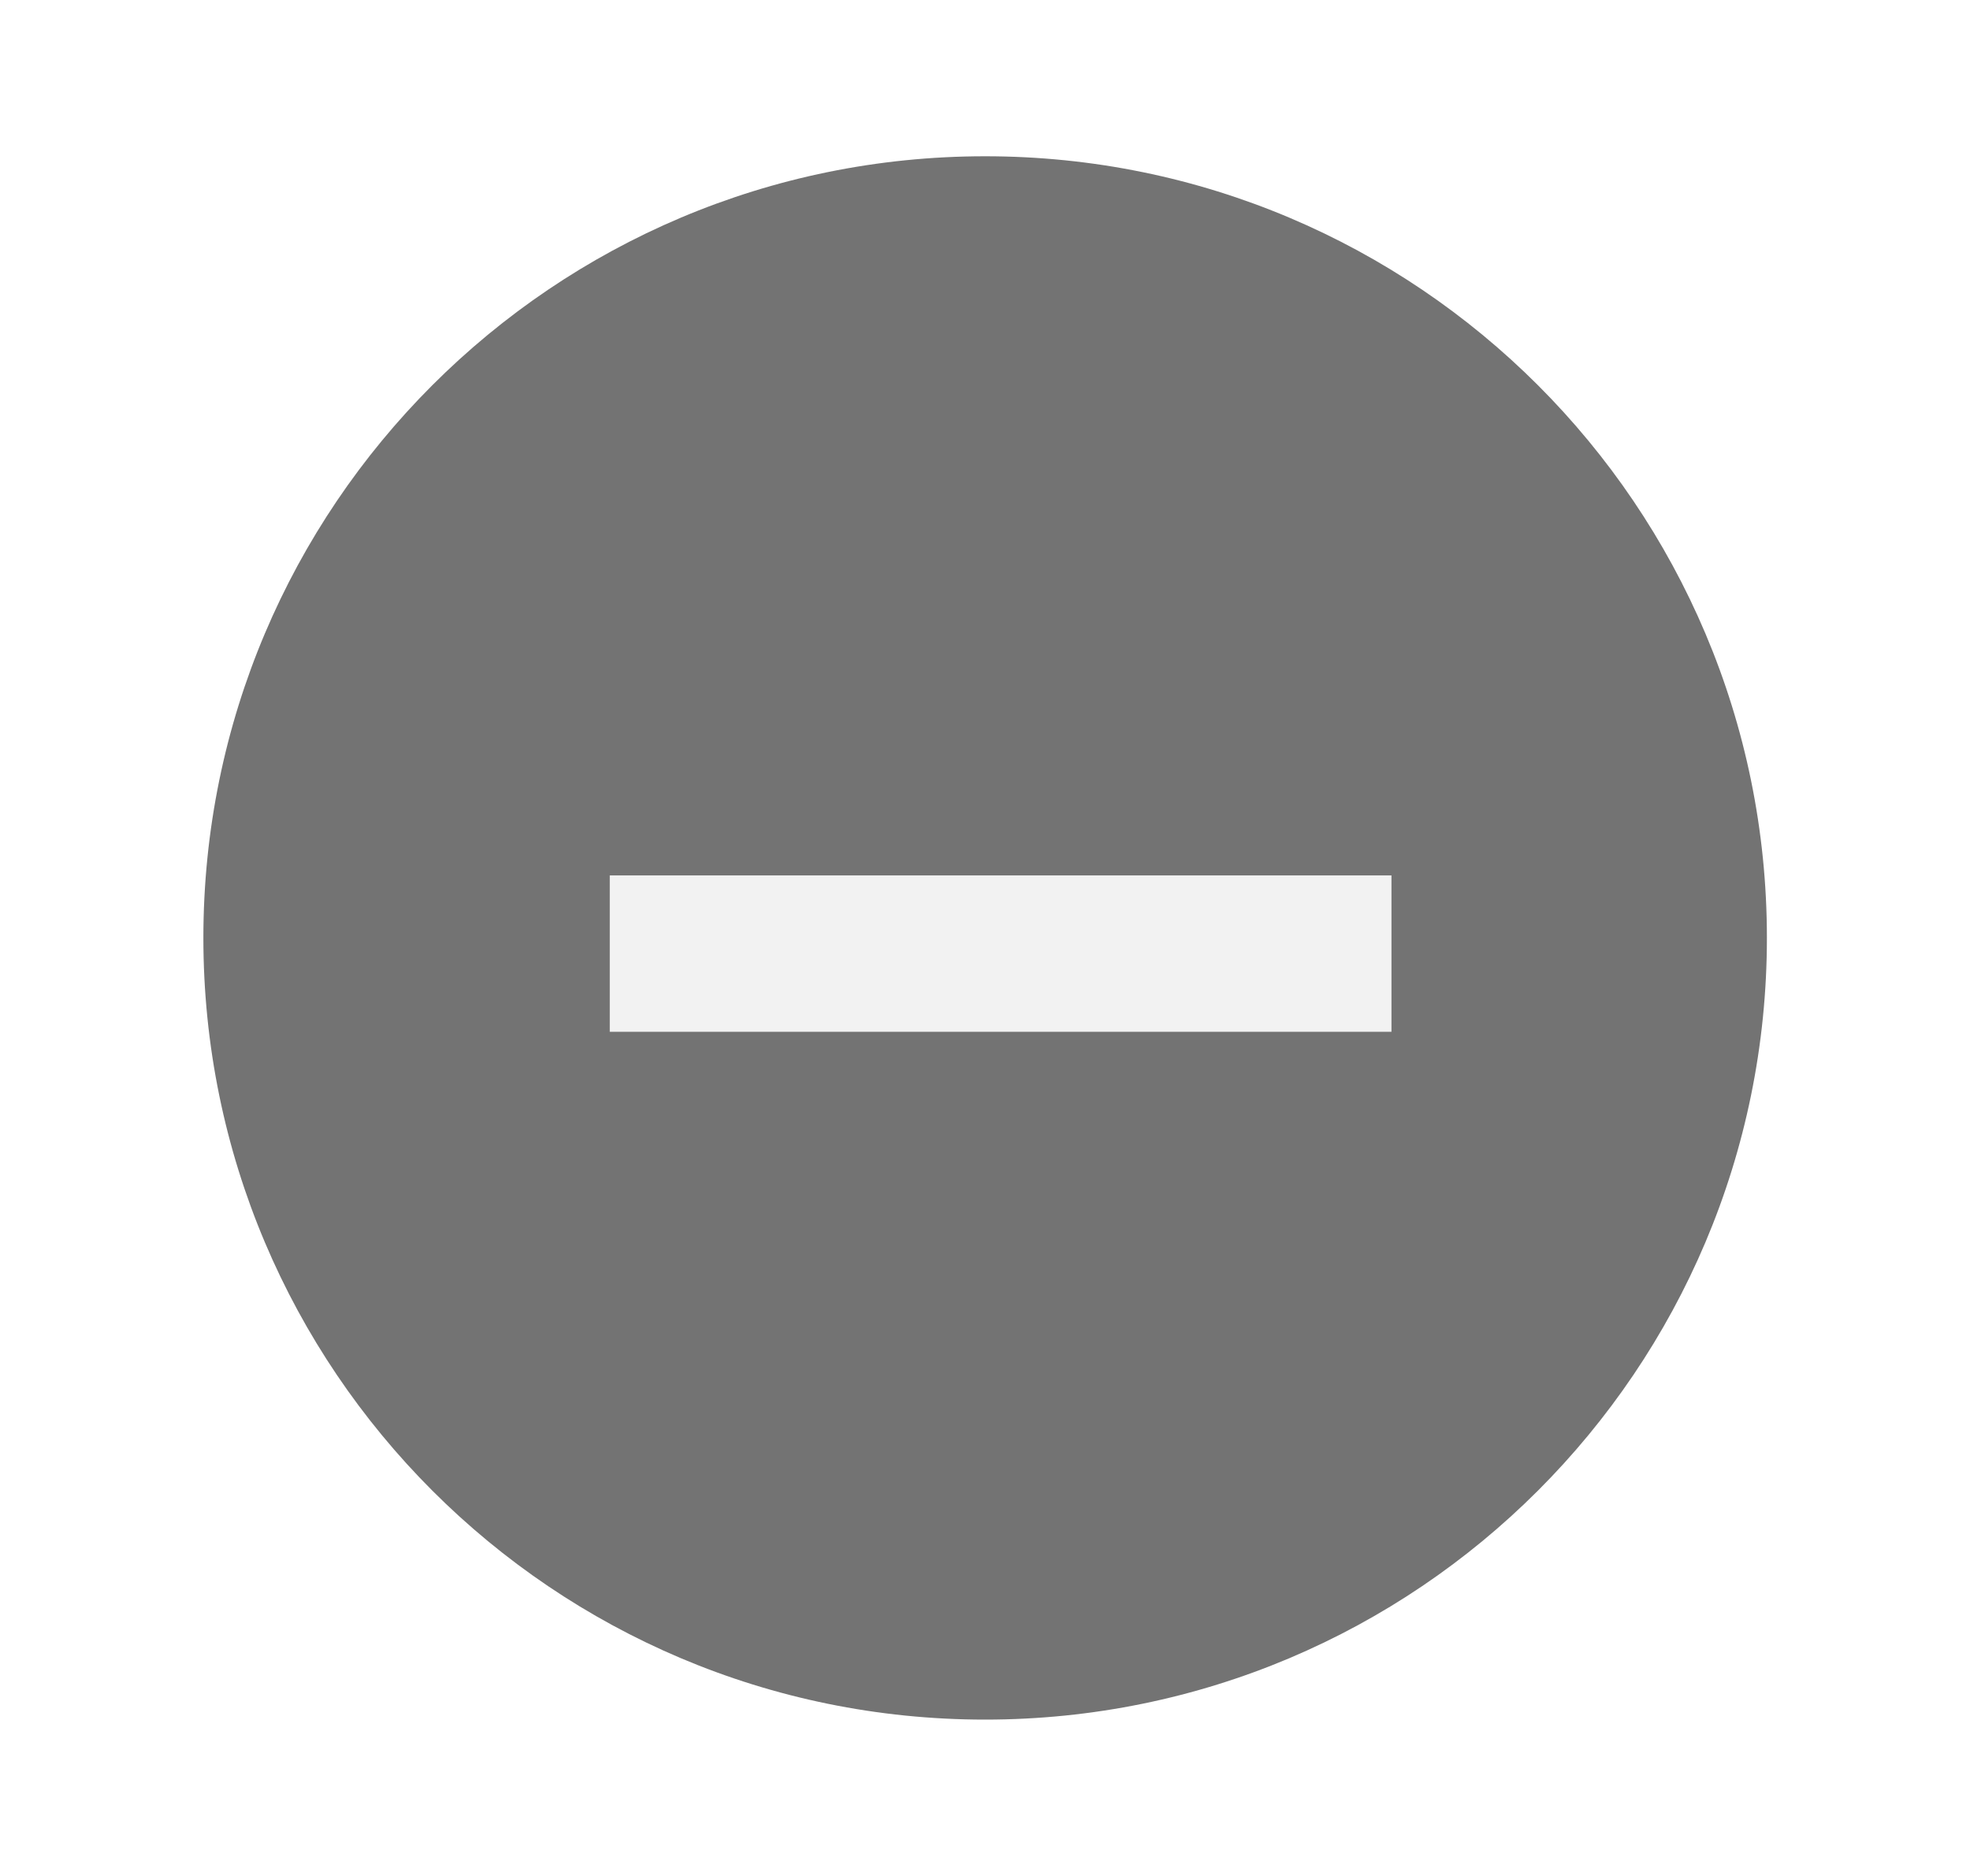
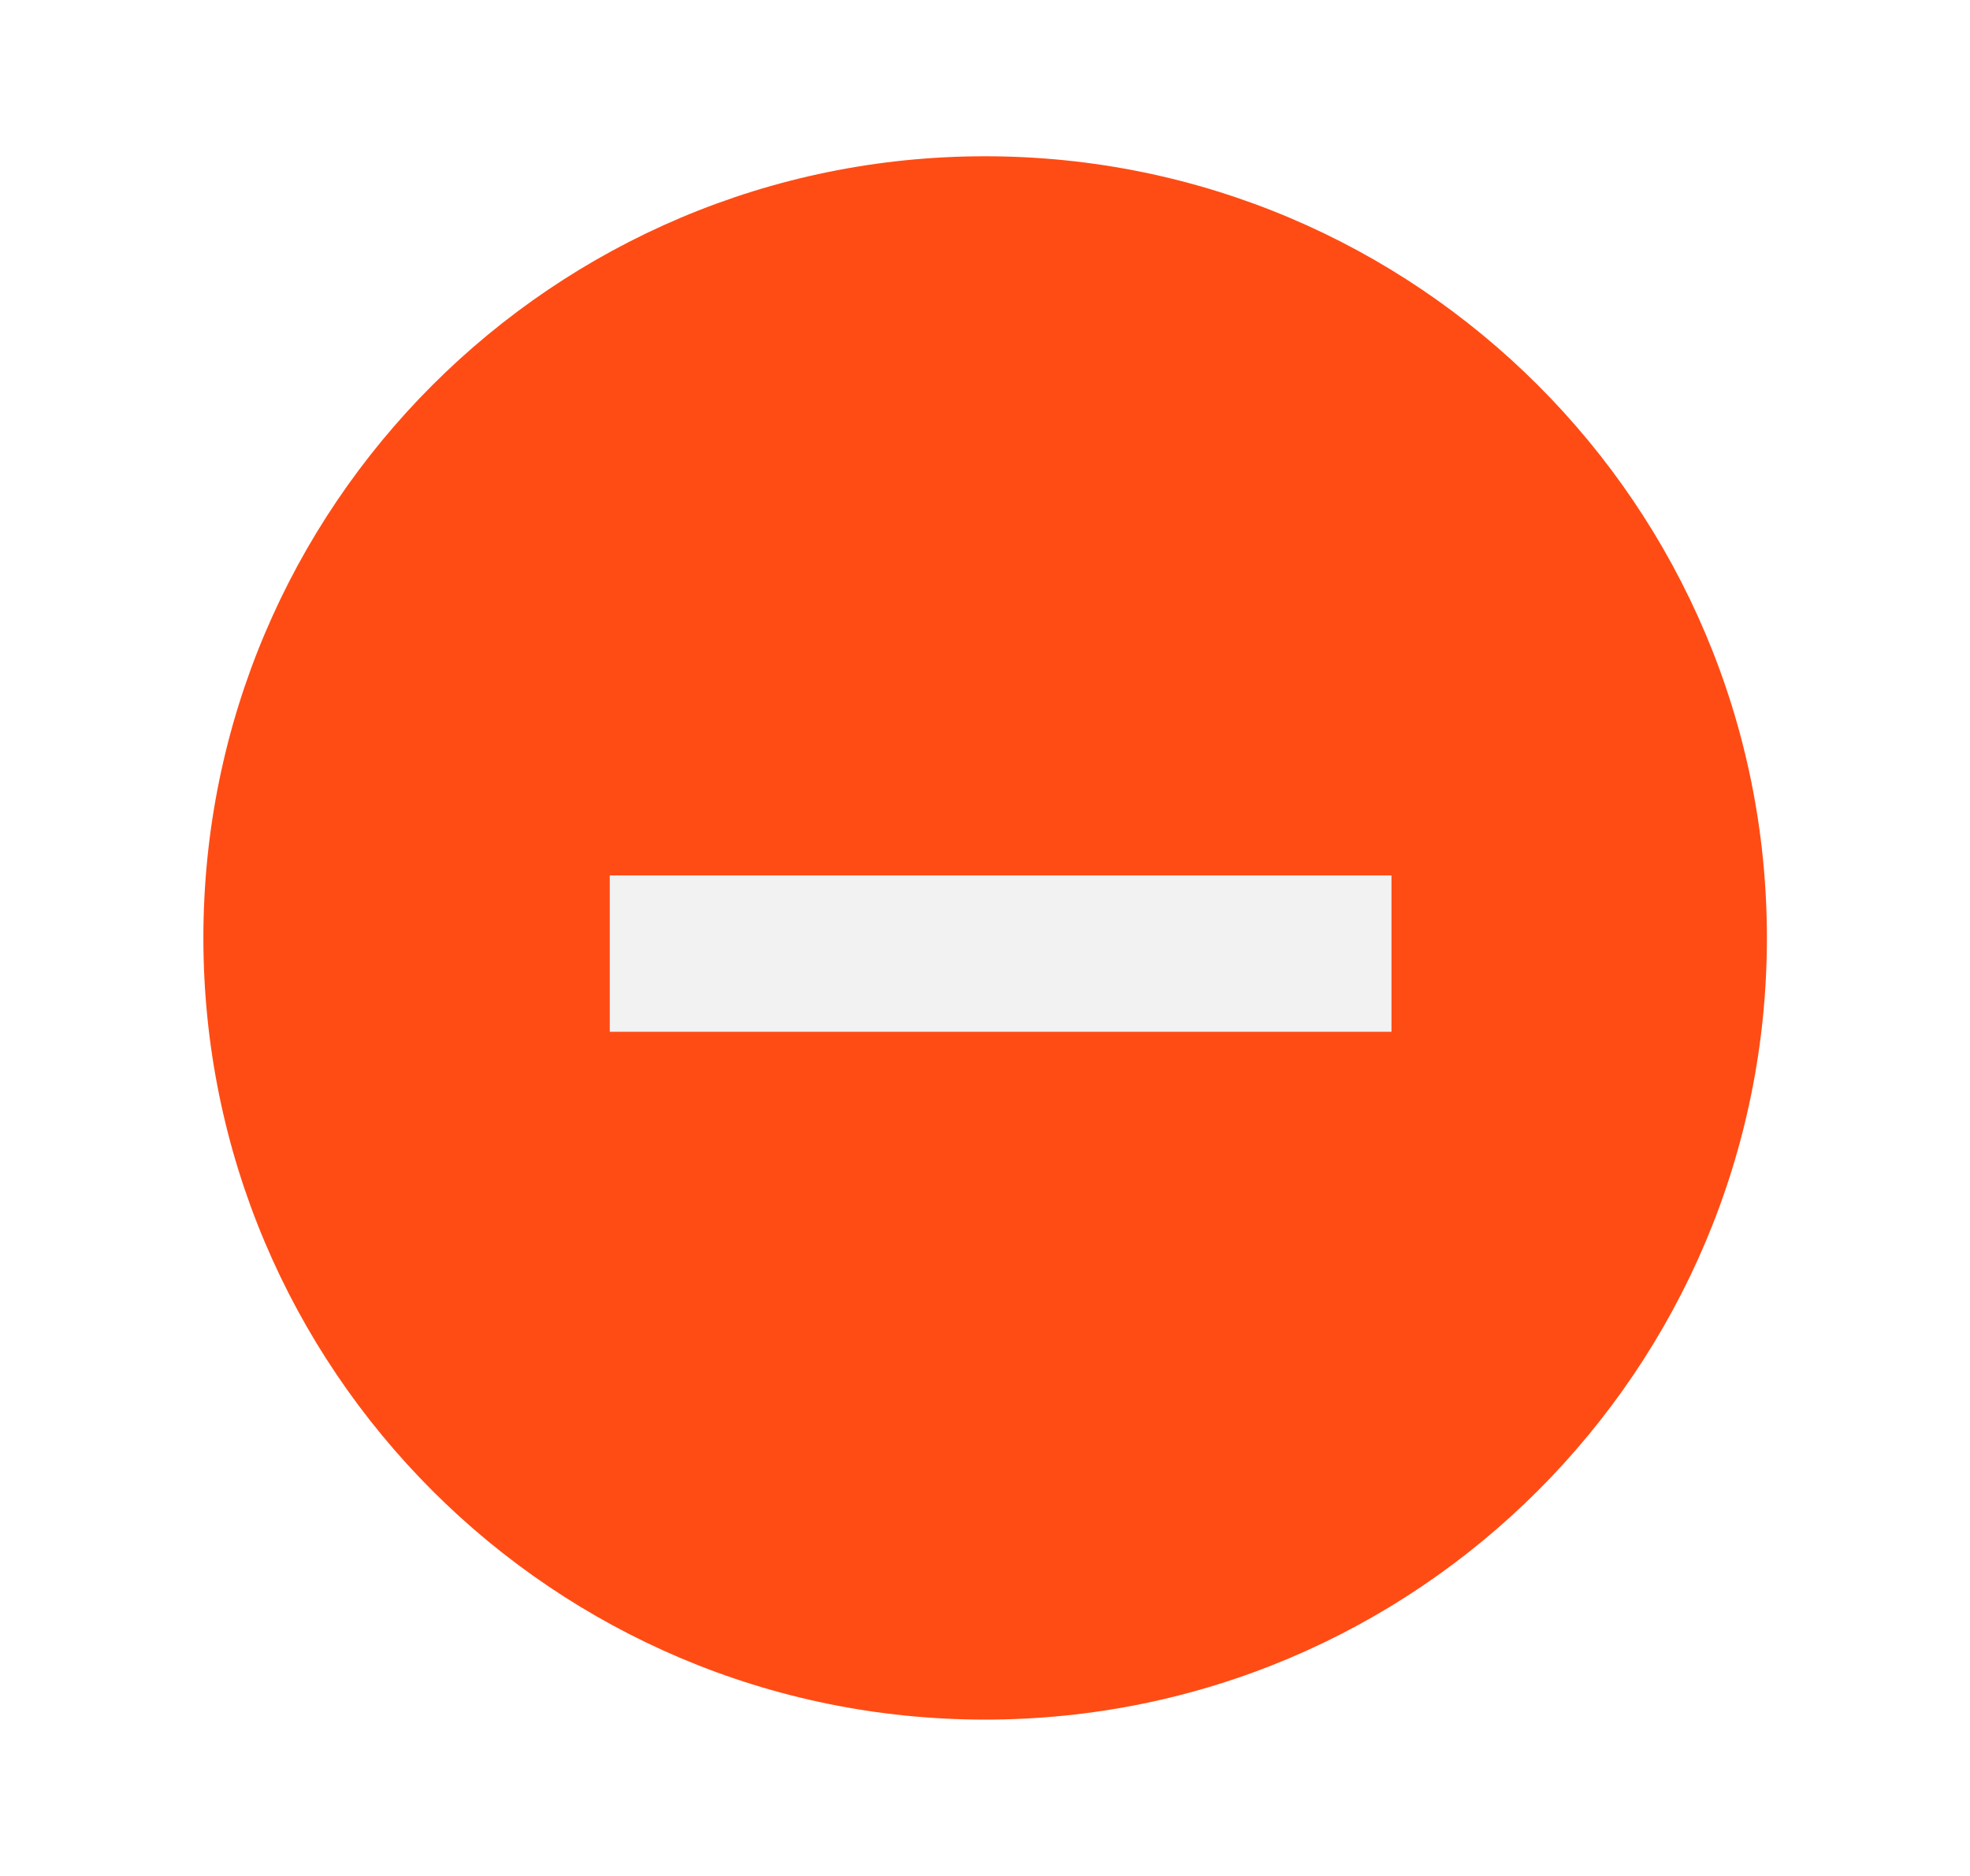
<svg xmlns="http://www.w3.org/2000/svg" width="21" height="20" viewBox="0 0 21 20" fill="none">
-   <path d="M10.501 1.666C5.899 1.666 2.168 5.397 2.168 9.999C2.168 14.602 5.899 18.333 10.501 18.333C15.104 18.333 18.835 14.602 18.835 9.999C18.835 5.397 15.104 1.666 10.501 1.666Z" fill="#737373" />
+   <path d="M10.501 1.666C5.899 1.666 2.168 5.397 2.168 9.999C2.168 14.602 5.899 18.333 10.501 18.333C15.104 18.333 18.835 14.602 18.835 9.999C18.835 5.397 15.104 1.666 10.501 1.666Z" fill="#ff4c14" />
  <path d="M11.5 11H14.833V9.333H11.5H9.833H6.5V11H9.833H11.5Z" fill="#F2F2F2" />
</svg>
